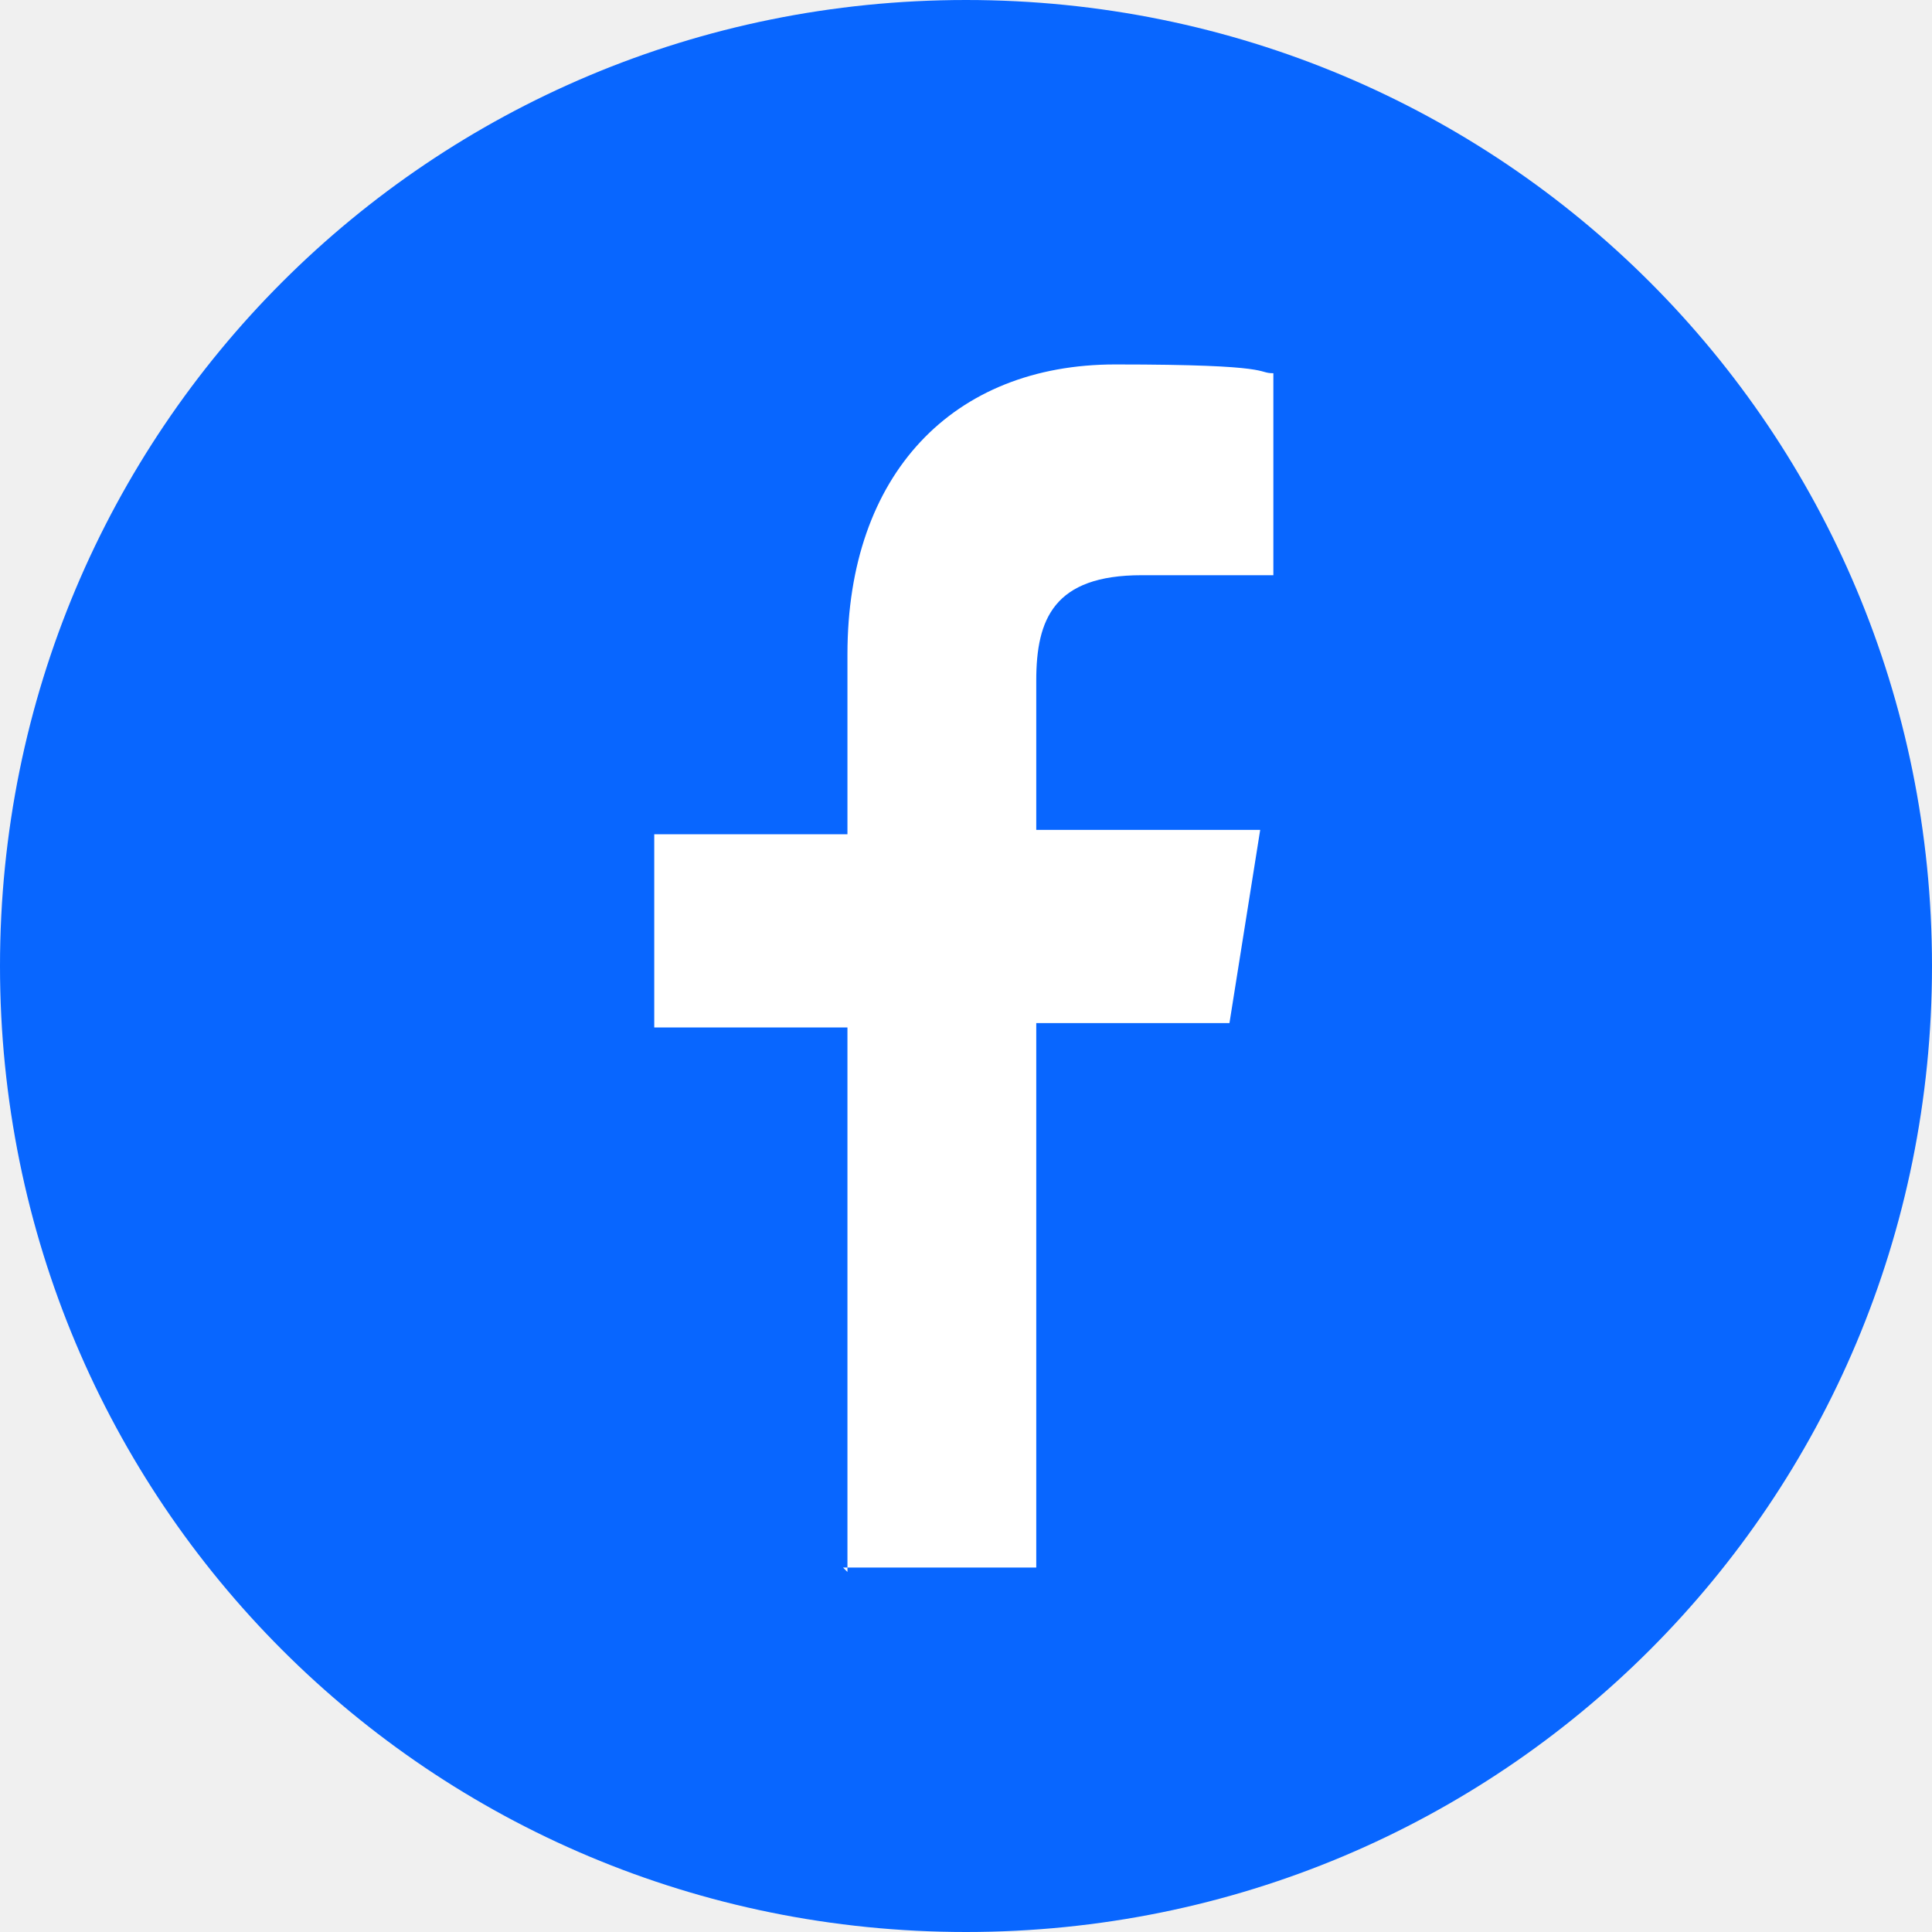
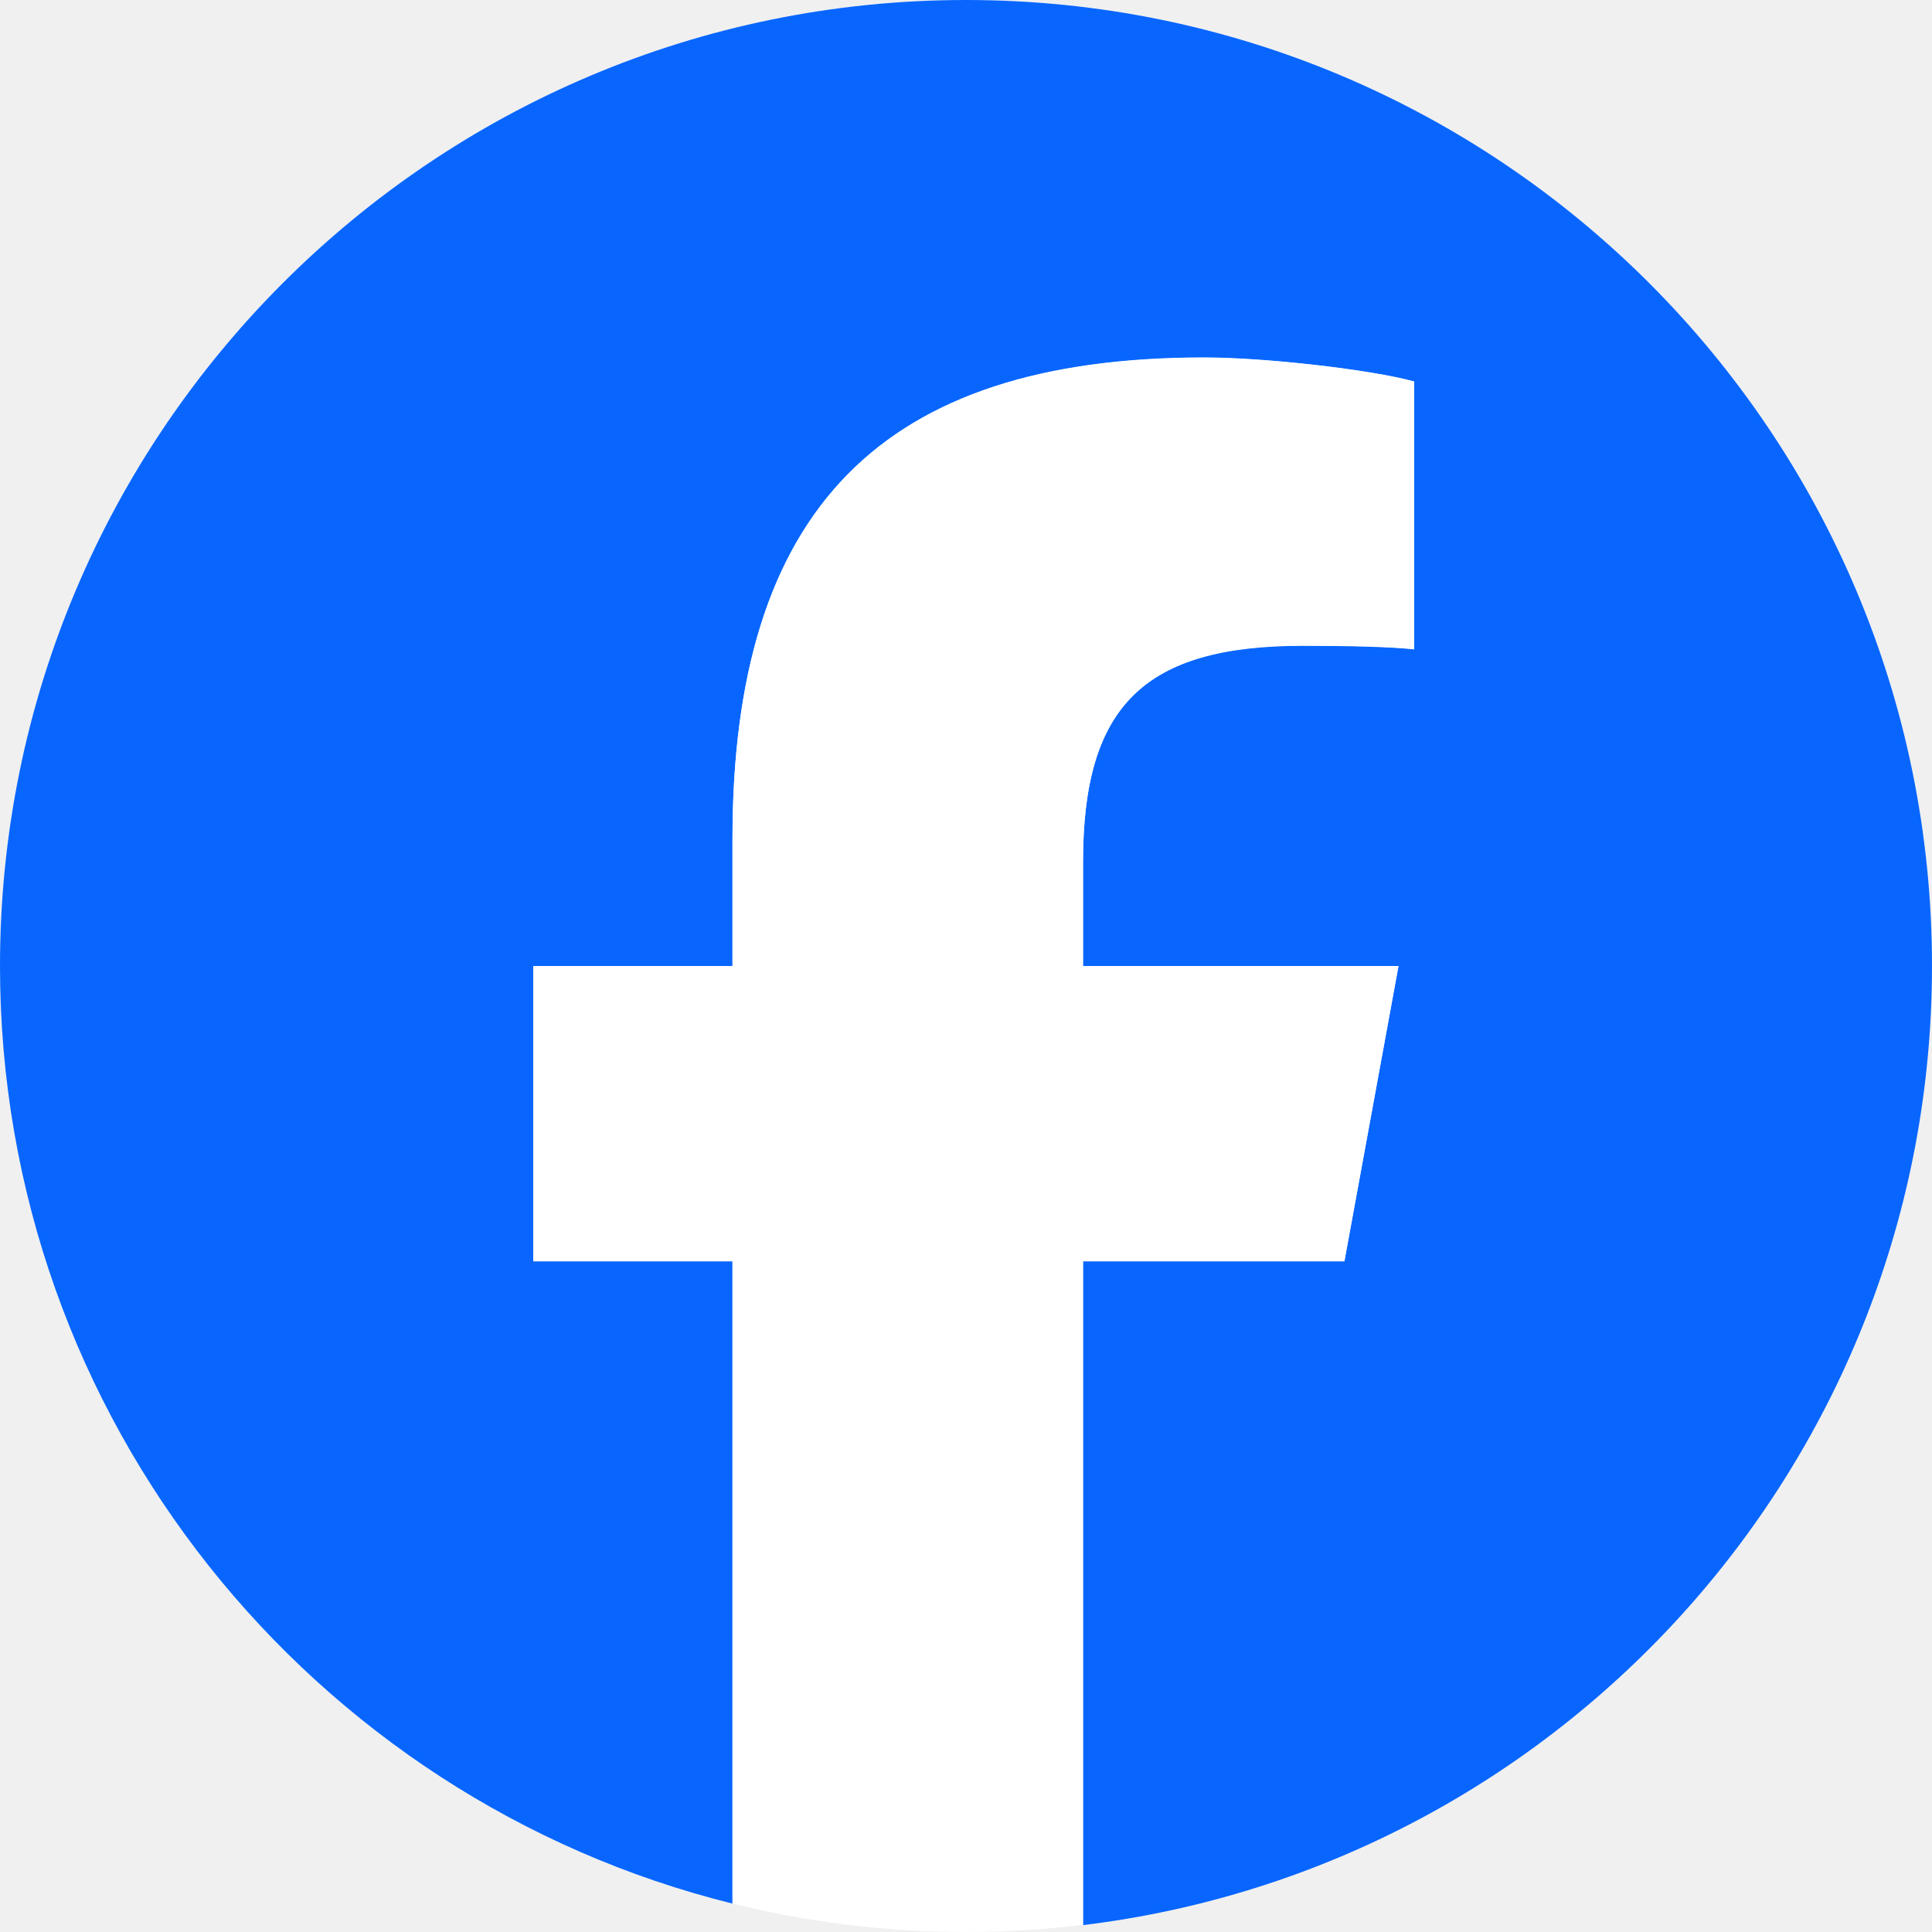
- <svg xmlns="http://www.w3.org/2000/svg" id="_圖層_1" data-name="圖層_1" version="1.1" viewBox="0 0 44 44">
+ <svg xmlns="http://www.w3.org/2000/svg" width="44" height="44" viewBox="0 0 44 44" fill="none">
+   <g clip-path="url(#clip0_12601_922)">
+     <path d="M44 22C44 9.85 34.15 0 22 0C9.85 0 0 9.85 0 22C0 32.315 7.103 40.977 16.682 43.353V28.726H12.144V22H16.682V19.102C16.682 11.616 20.07 8.146 27.425 8.146C28.82 8.146 31.221 8.417 32.208 8.693V14.79C31.686 14.734 30.787 14.709 29.669 14.709C26.061 14.709 24.665 16.073 24.665 19.63V22H31.85L30.618 28.726H24.665V43.843C35.558 42.523 44 33.245 44 22Z" fill="#0866FF" />
+     <path d="M30.618 28.726L31.85 22H24.665V19.624C24.665 16.073 26.061 14.702 29.669 14.702C30.787 14.702 31.693 14.727 32.208 14.784V8.687C31.221 8.417 28.82 8.14 27.425 8.14C20.07 8.14 16.682 11.61 16.682 19.096V22H12.144V28.726H16.682V43.353C18.386 43.774 20.165 44 22 44C22.905 44 23.791 43.943 24.665 43.837V28.726H30.618Z" fill="white" />
+   </g>
  <defs>
-     <style>
-       .st0 {
-         fill: #0866ff;
-       }
- 
-       .st1 {
-         fill: #fff;
-       }
-     </style>
+     <clipPath id="clip0_12601_922">
+       <rect width="44" height="44" fill="white" />
+     </clipPath>
  </defs>
-   <path id="Vector" class="st0" d="M22,44c12.2,0,22-9.8,22-22S34.2,0,22,0,0,9.8,0,22s9.8,22,22,22Z" />
-   <path id="Vector_2" class="st1" d="M19.3,35.8v-12.4h-4.4v-4.4h4.4v-4.1c0-4.1,2.4-6.6,6.1-6.6s3.2.2,3.6.2v4.6h-3c-2,0-2.4,1-2.4,2.4v3.4h5.1l-.7,4.4h-4.4v12.4h-4.4Z" />
</svg>
